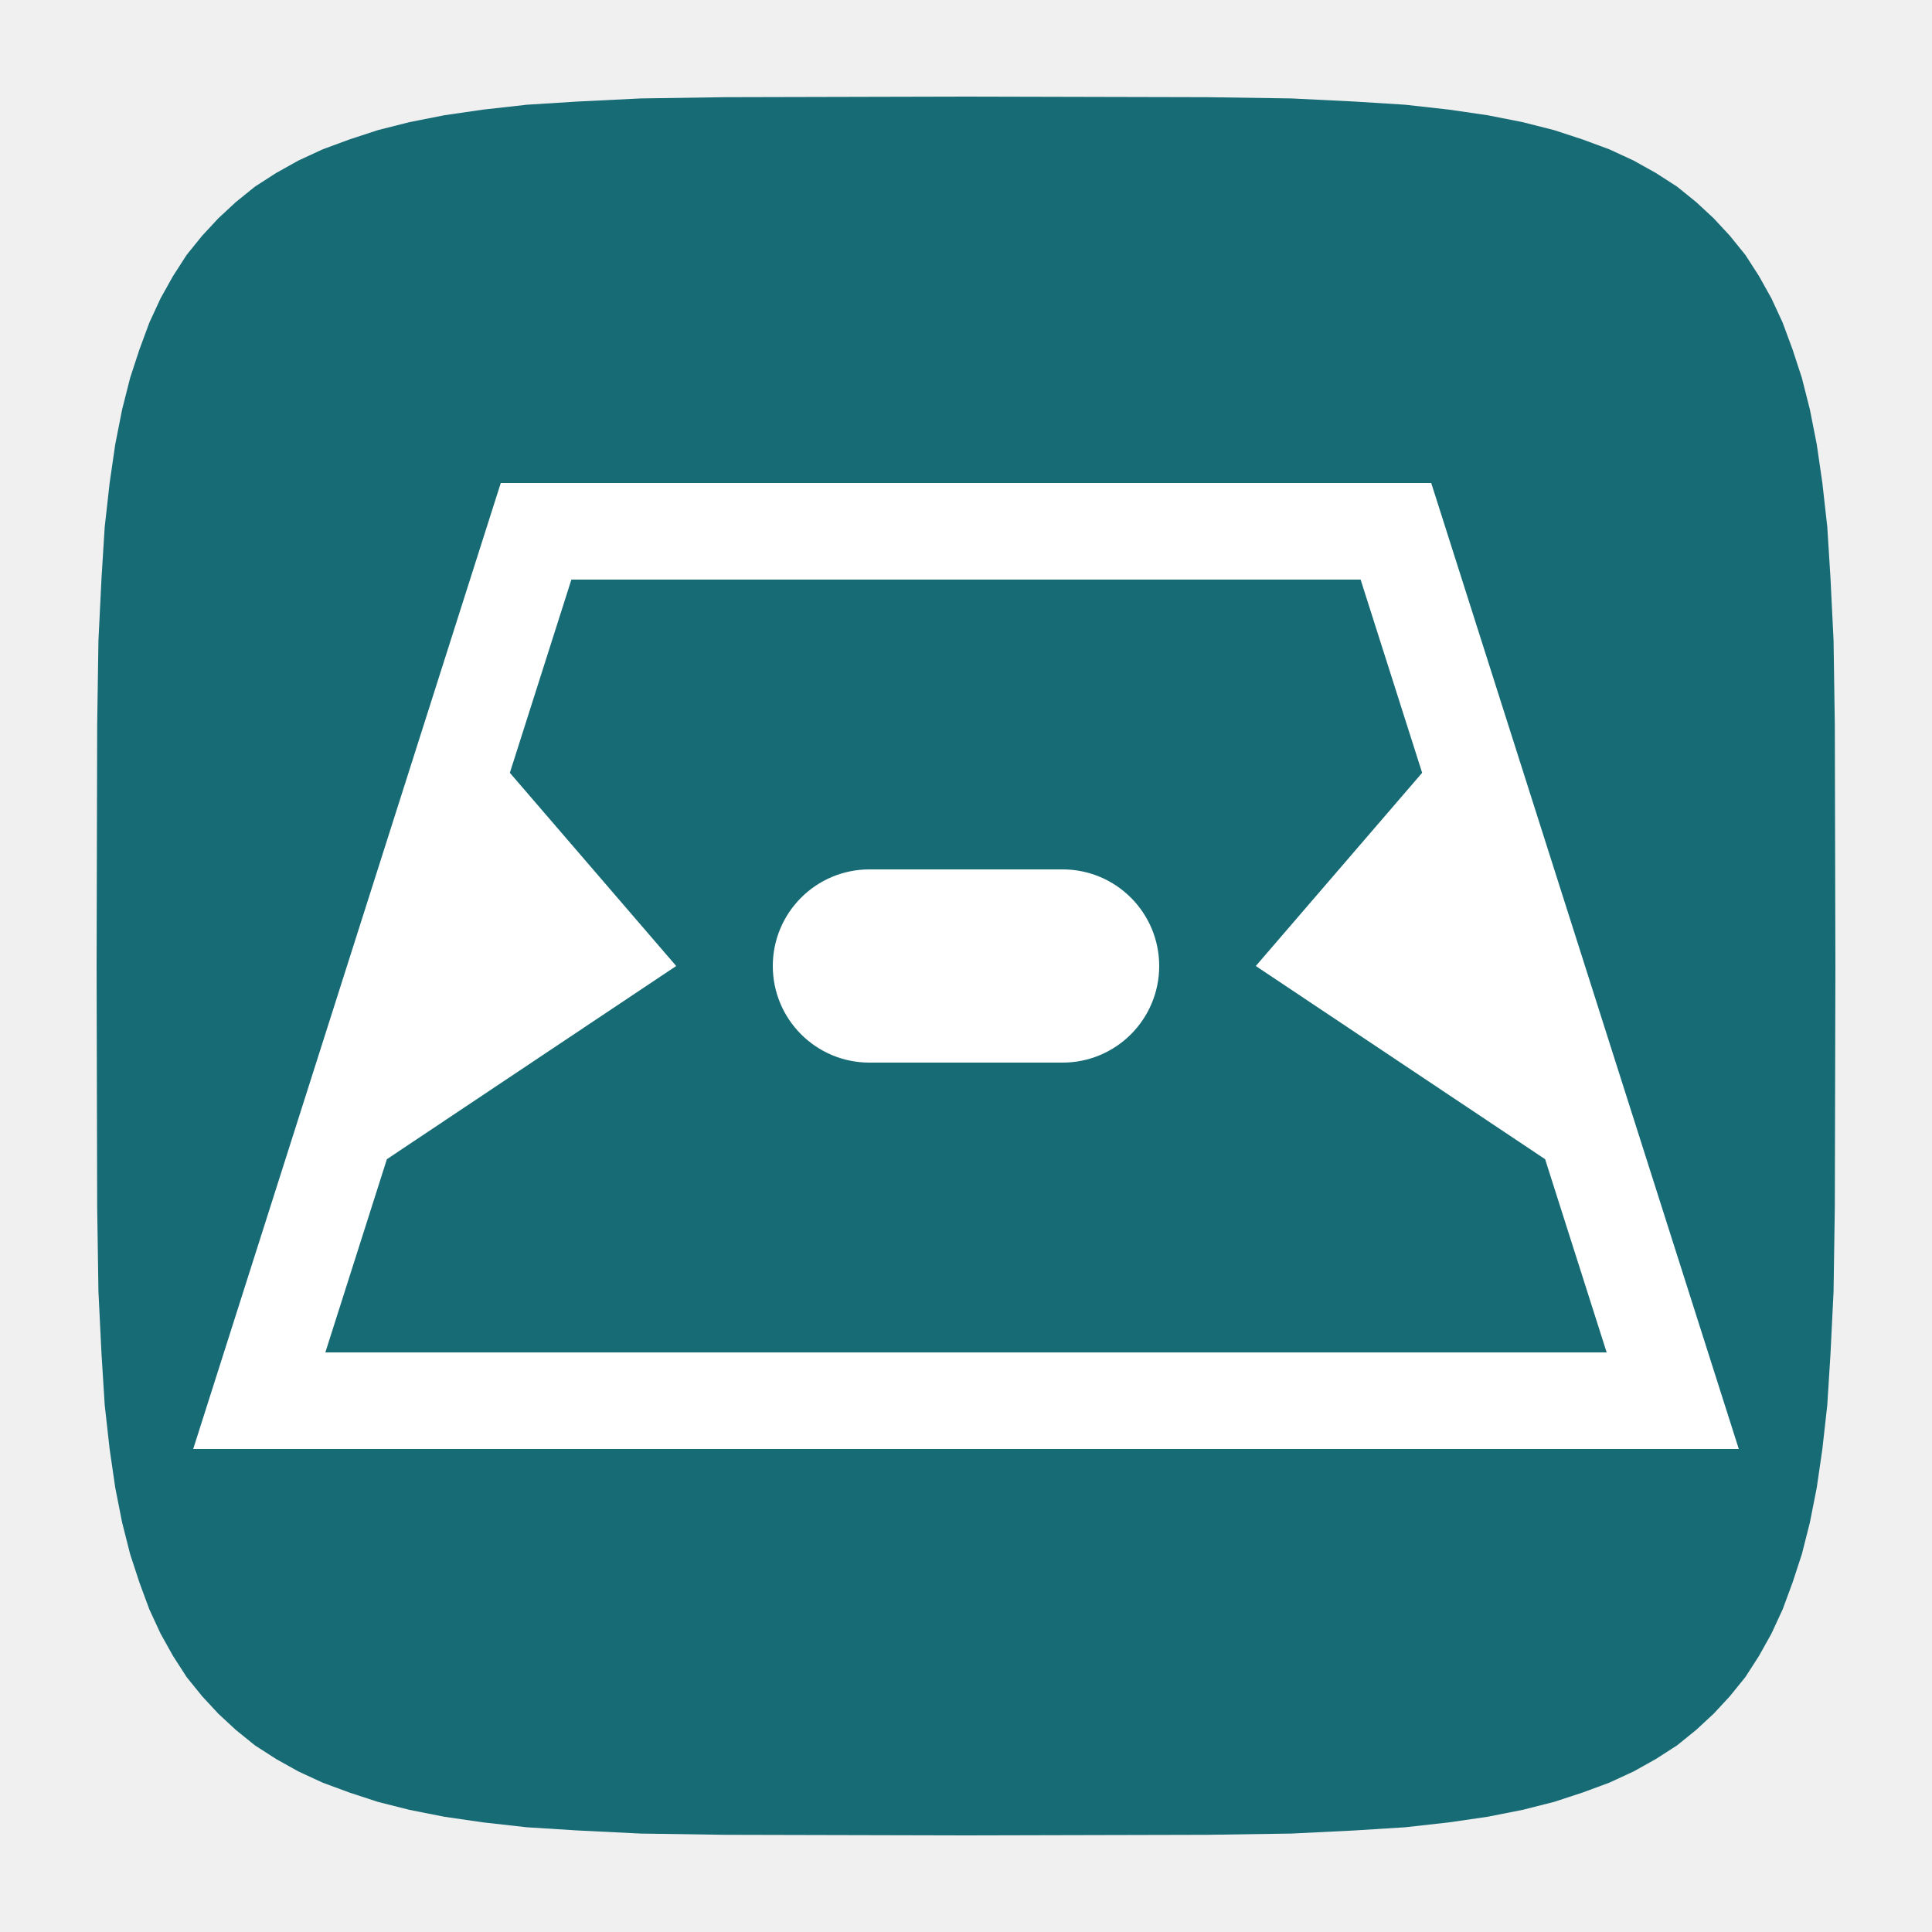
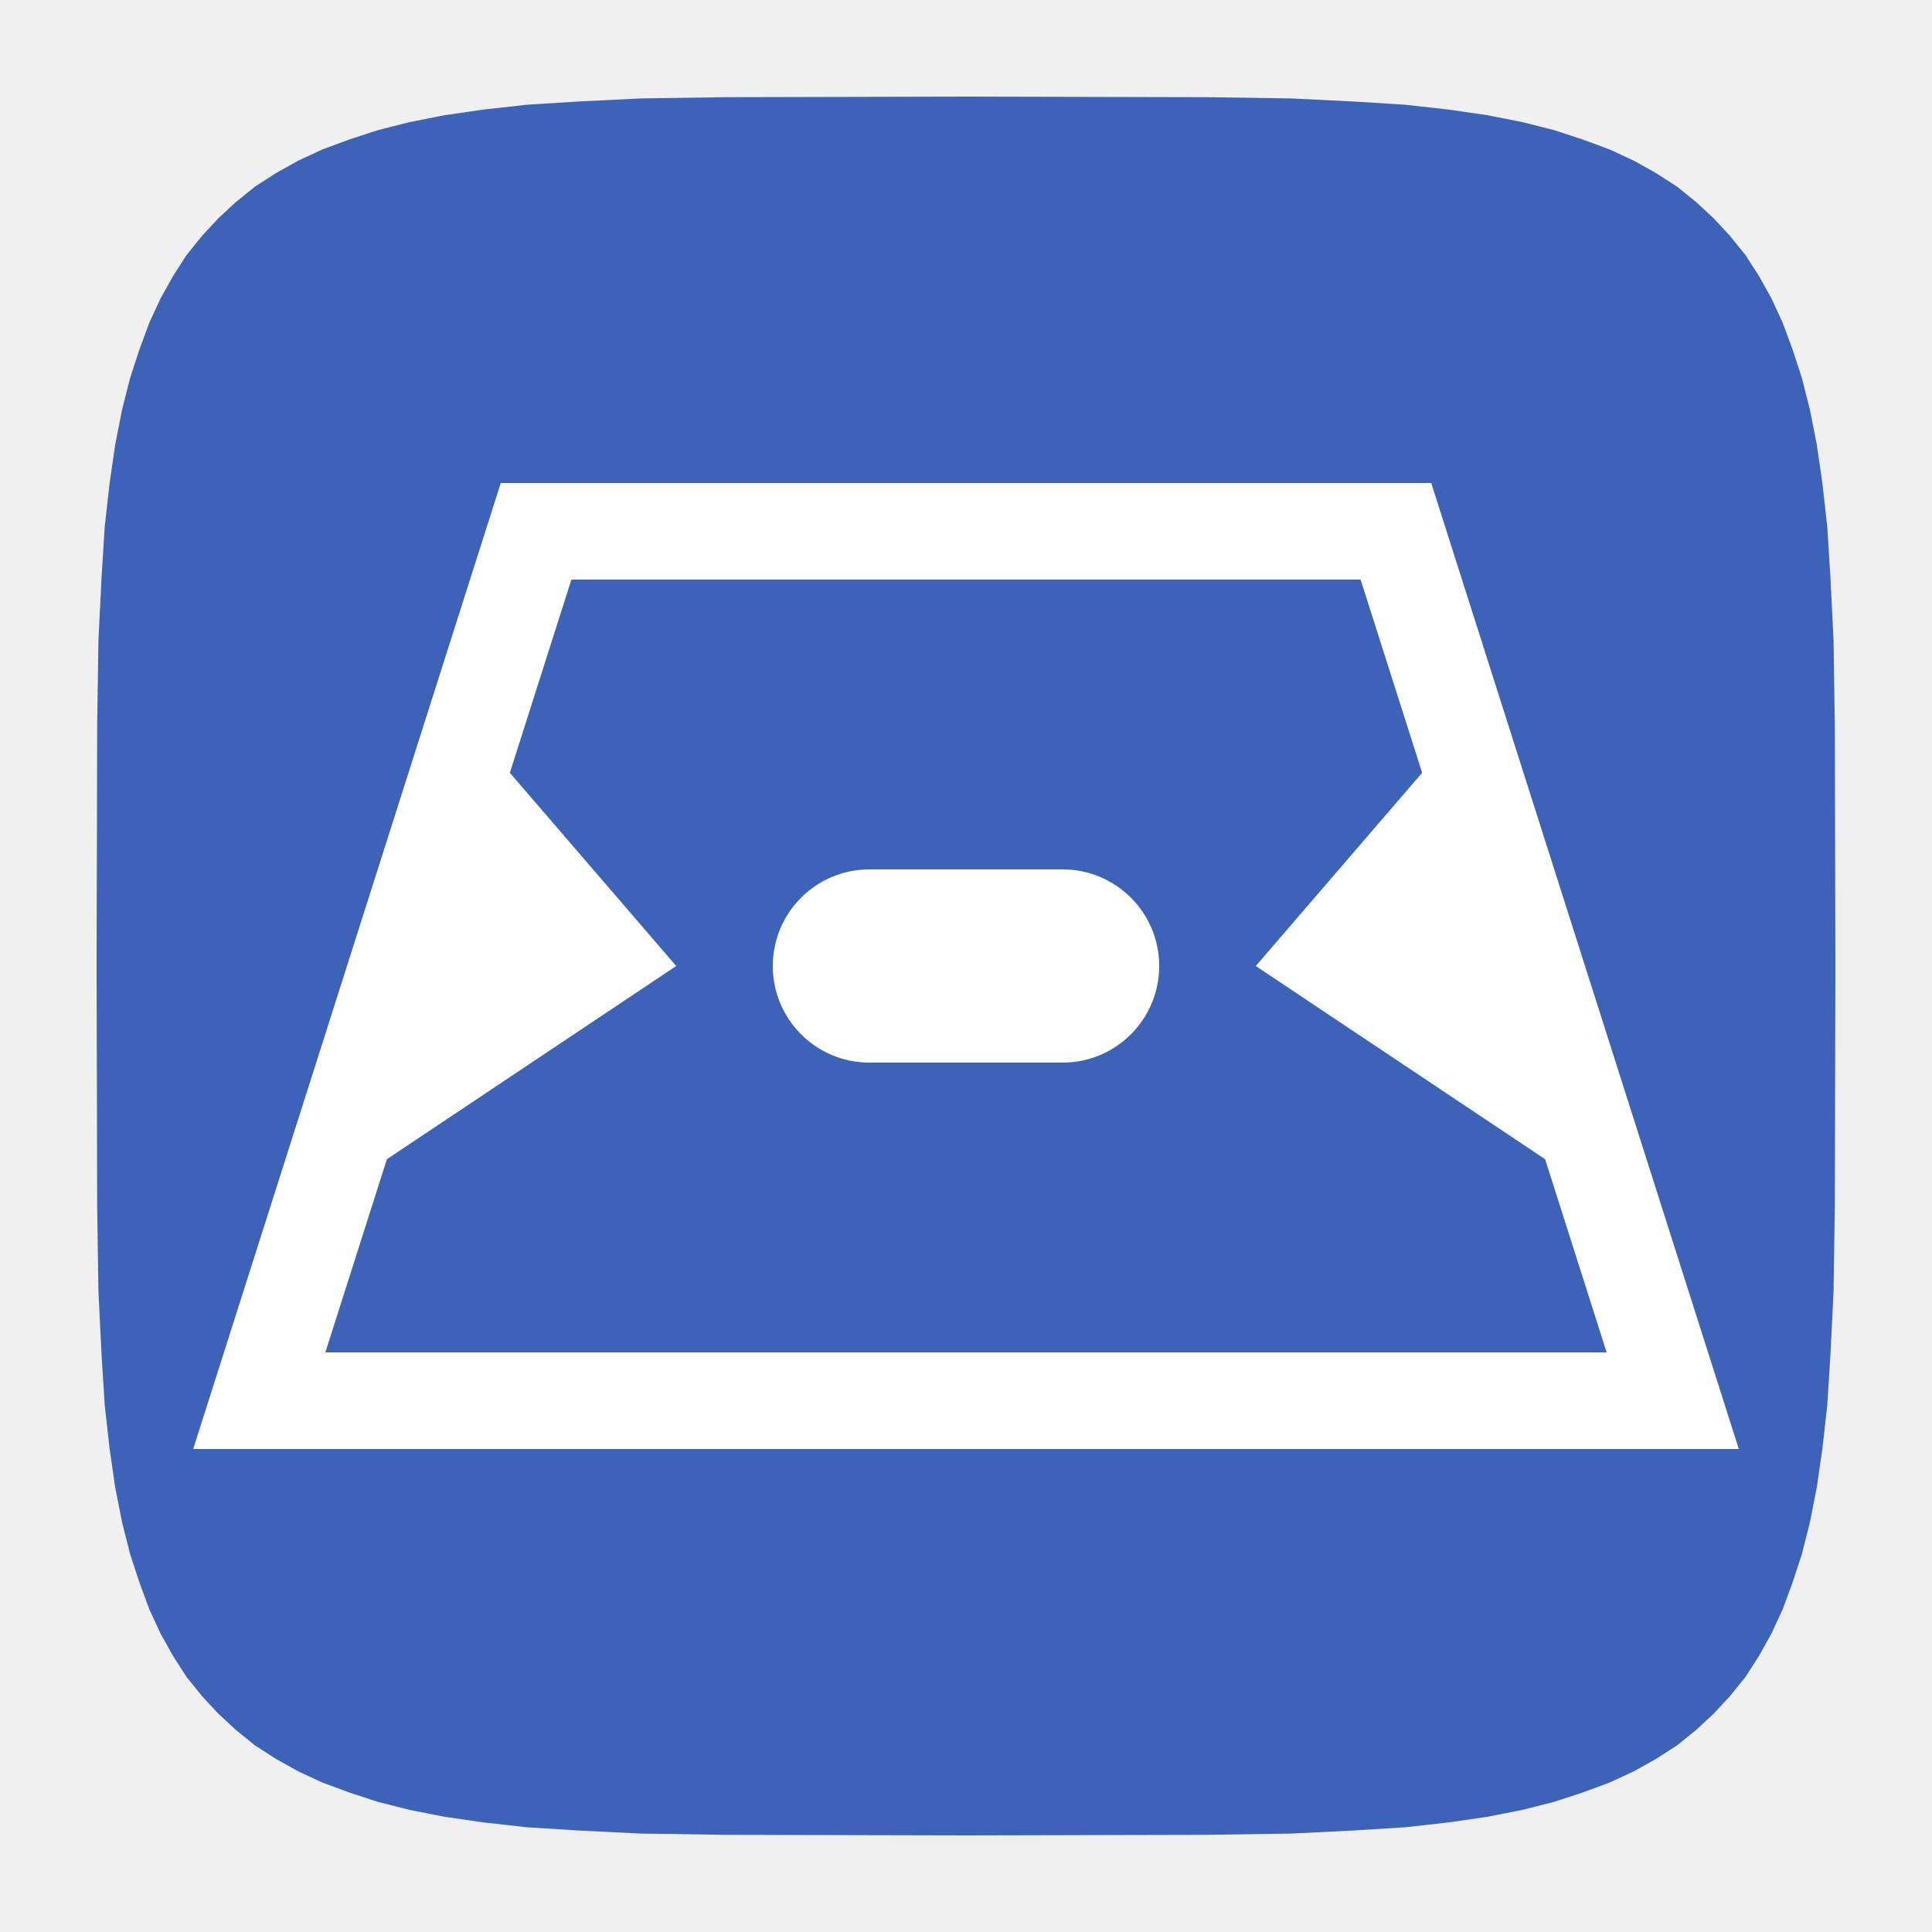
<svg xmlns="http://www.w3.org/2000/svg" viewBox="0 0 20 20" width="20" height="20">
-   <path d="M19 10L18.994 12.494L18.981 13.369L18.949 14.018L18.916 14.545L18.865 15.001L18.807 15.4L18.736 15.76L18.653 16.088L18.556 16.384L18.454 16.66L18.338 16.911L18.209 17.142L18.068 17.361L17.907 17.56L17.74 17.74L17.56 17.907L17.361 18.068L17.142 18.209L16.911 18.338L16.66 18.454L16.384 18.556L16.088 18.653L15.76 18.736L15.4 18.807L15.001 18.865L14.545 18.916L14.018 18.949L13.369 18.981L12.494 18.994L10 19L7.506 18.994L6.631 18.981L5.982 18.949L5.455 18.916L4.999 18.865L4.6 18.807L4.24 18.736L3.912 18.653L3.616 18.556L3.34 18.454L3.089 18.338L2.858 18.209L2.639 18.068L2.44 17.907L2.26 17.74L2.093 17.56L1.932 17.361L1.791 17.142L1.662 16.911L1.546 16.66L1.444 16.384L1.347 16.088L1.264 15.76L1.193 15.4L1.135 15.001L1.084 14.545L1.051 14.018L1.019 13.369L1.006 12.494L1 10L1.006 7.506L1.019 6.631L1.051 5.982L1.084 5.455L1.135 4.999L1.193 4.6L1.264 4.24L1.347 3.912L1.444 3.616L1.546 3.34L1.662 3.089L1.791 2.858L1.932 2.639L2.093 2.44L2.26 2.26L2.44 2.093L2.639 1.932L2.858 1.791L3.089 1.662L3.34 1.546L3.616 1.444L3.912 1.347L4.24 1.264L4.6 1.193L4.999 1.135L5.455 1.084L5.982 1.051L6.631 1.019L7.506 1.006L10 1L12.494 1.006L13.369 1.019L14.018 1.051L14.545 1.084L15.001 1.135L15.4 1.193L15.76 1.264L16.088 1.347L16.384 1.444L16.66 1.546L16.911 1.662L17.142 1.791L17.361 1.932L17.56 2.093L17.74 2.26L17.907 2.44L18.068 2.639L18.209 2.858L18.338 3.089L18.454 3.34L18.556 3.616L18.653 3.912L18.736 4.24L18.807 4.6L18.865 4.999L18.916 5.455L18.949 5.982L18.981 6.631L18.994 7.506Z" fill="#176B75" />
+   <path d="M19 10L18.994 12.494L18.981 13.369L18.949 14.018L18.916 14.545L18.865 15.001L18.807 15.4L18.736 15.76L18.653 16.088L18.556 16.384L18.454 16.66L18.338 16.911L18.209 17.142L18.068 17.361L17.907 17.56L17.74 17.74L17.56 17.907L17.361 18.068L17.142 18.209L16.911 18.338L16.66 18.454L16.384 18.556L16.088 18.653L15.76 18.736L15.4 18.807L15.001 18.865L14.545 18.916L14.018 18.949L13.369 18.981L12.494 18.994L10 19L7.506 18.994L6.631 18.981L5.982 18.949L5.455 18.916L4.999 18.865L4.6 18.807L4.24 18.736L3.912 18.653L3.616 18.556L3.34 18.454L3.089 18.338L2.858 18.209L2.639 18.068L2.44 17.907L2.26 17.74L2.093 17.56L1.932 17.361L1.791 17.142L1.662 16.911L1.546 16.66L1.444 16.384L1.347 16.088L1.264 15.76L1.193 15.4L1.135 15.001L1.084 14.545L1.051 14.018L1.019 13.369L1.006 12.494L1 10L1.006 7.506L1.019 6.631L1.051 5.982L1.084 5.455L1.135 4.999L1.193 4.6L1.264 4.24L1.347 3.912L1.444 3.616L1.546 3.34L1.662 3.089L1.791 2.858L1.932 2.639L2.093 2.44L2.26 2.26L2.44 2.093L2.639 1.932L2.858 1.791L3.089 1.662L3.34 1.546L3.616 1.444L3.912 1.347L4.24 1.264L4.6 1.193L4.999 1.135L5.455 1.084L5.982 1.051L6.631 1.019L7.506 1.006L10 1L12.494 1.006L13.369 1.019L14.018 1.051L14.545 1.084L15.001 1.135L15.4 1.193L15.76 1.264L16.088 1.347L16.384 1.444L16.66 1.546L16.911 1.662L17.142 1.791L17.361 1.932L17.56 2.093L17.74 2.26L17.907 2.44L18.068 2.639L18.209 2.858L18.338 3.089L18.454 3.34L18.556 3.616L18.653 3.912L18.736 4.24L18.807 4.6L18.865 4.999L18.916 5.455L18.949 5.982L18.981 6.631L18.994 7.506Z" fill="#3D63B8" />
  <path d="M2 15H18L14.816 5H5.184ZM3.368 14L4.005 12L7 10L5.278 8L5.915 6H14.085L14.722 8L13 10L15.995 12L16.632 14ZM9 9H11A1 1 0 0 1 11 11H9A1 1 0 0 1 9 9Z" fill="#ffffff" fill-rule="evenodd" />
</svg>
